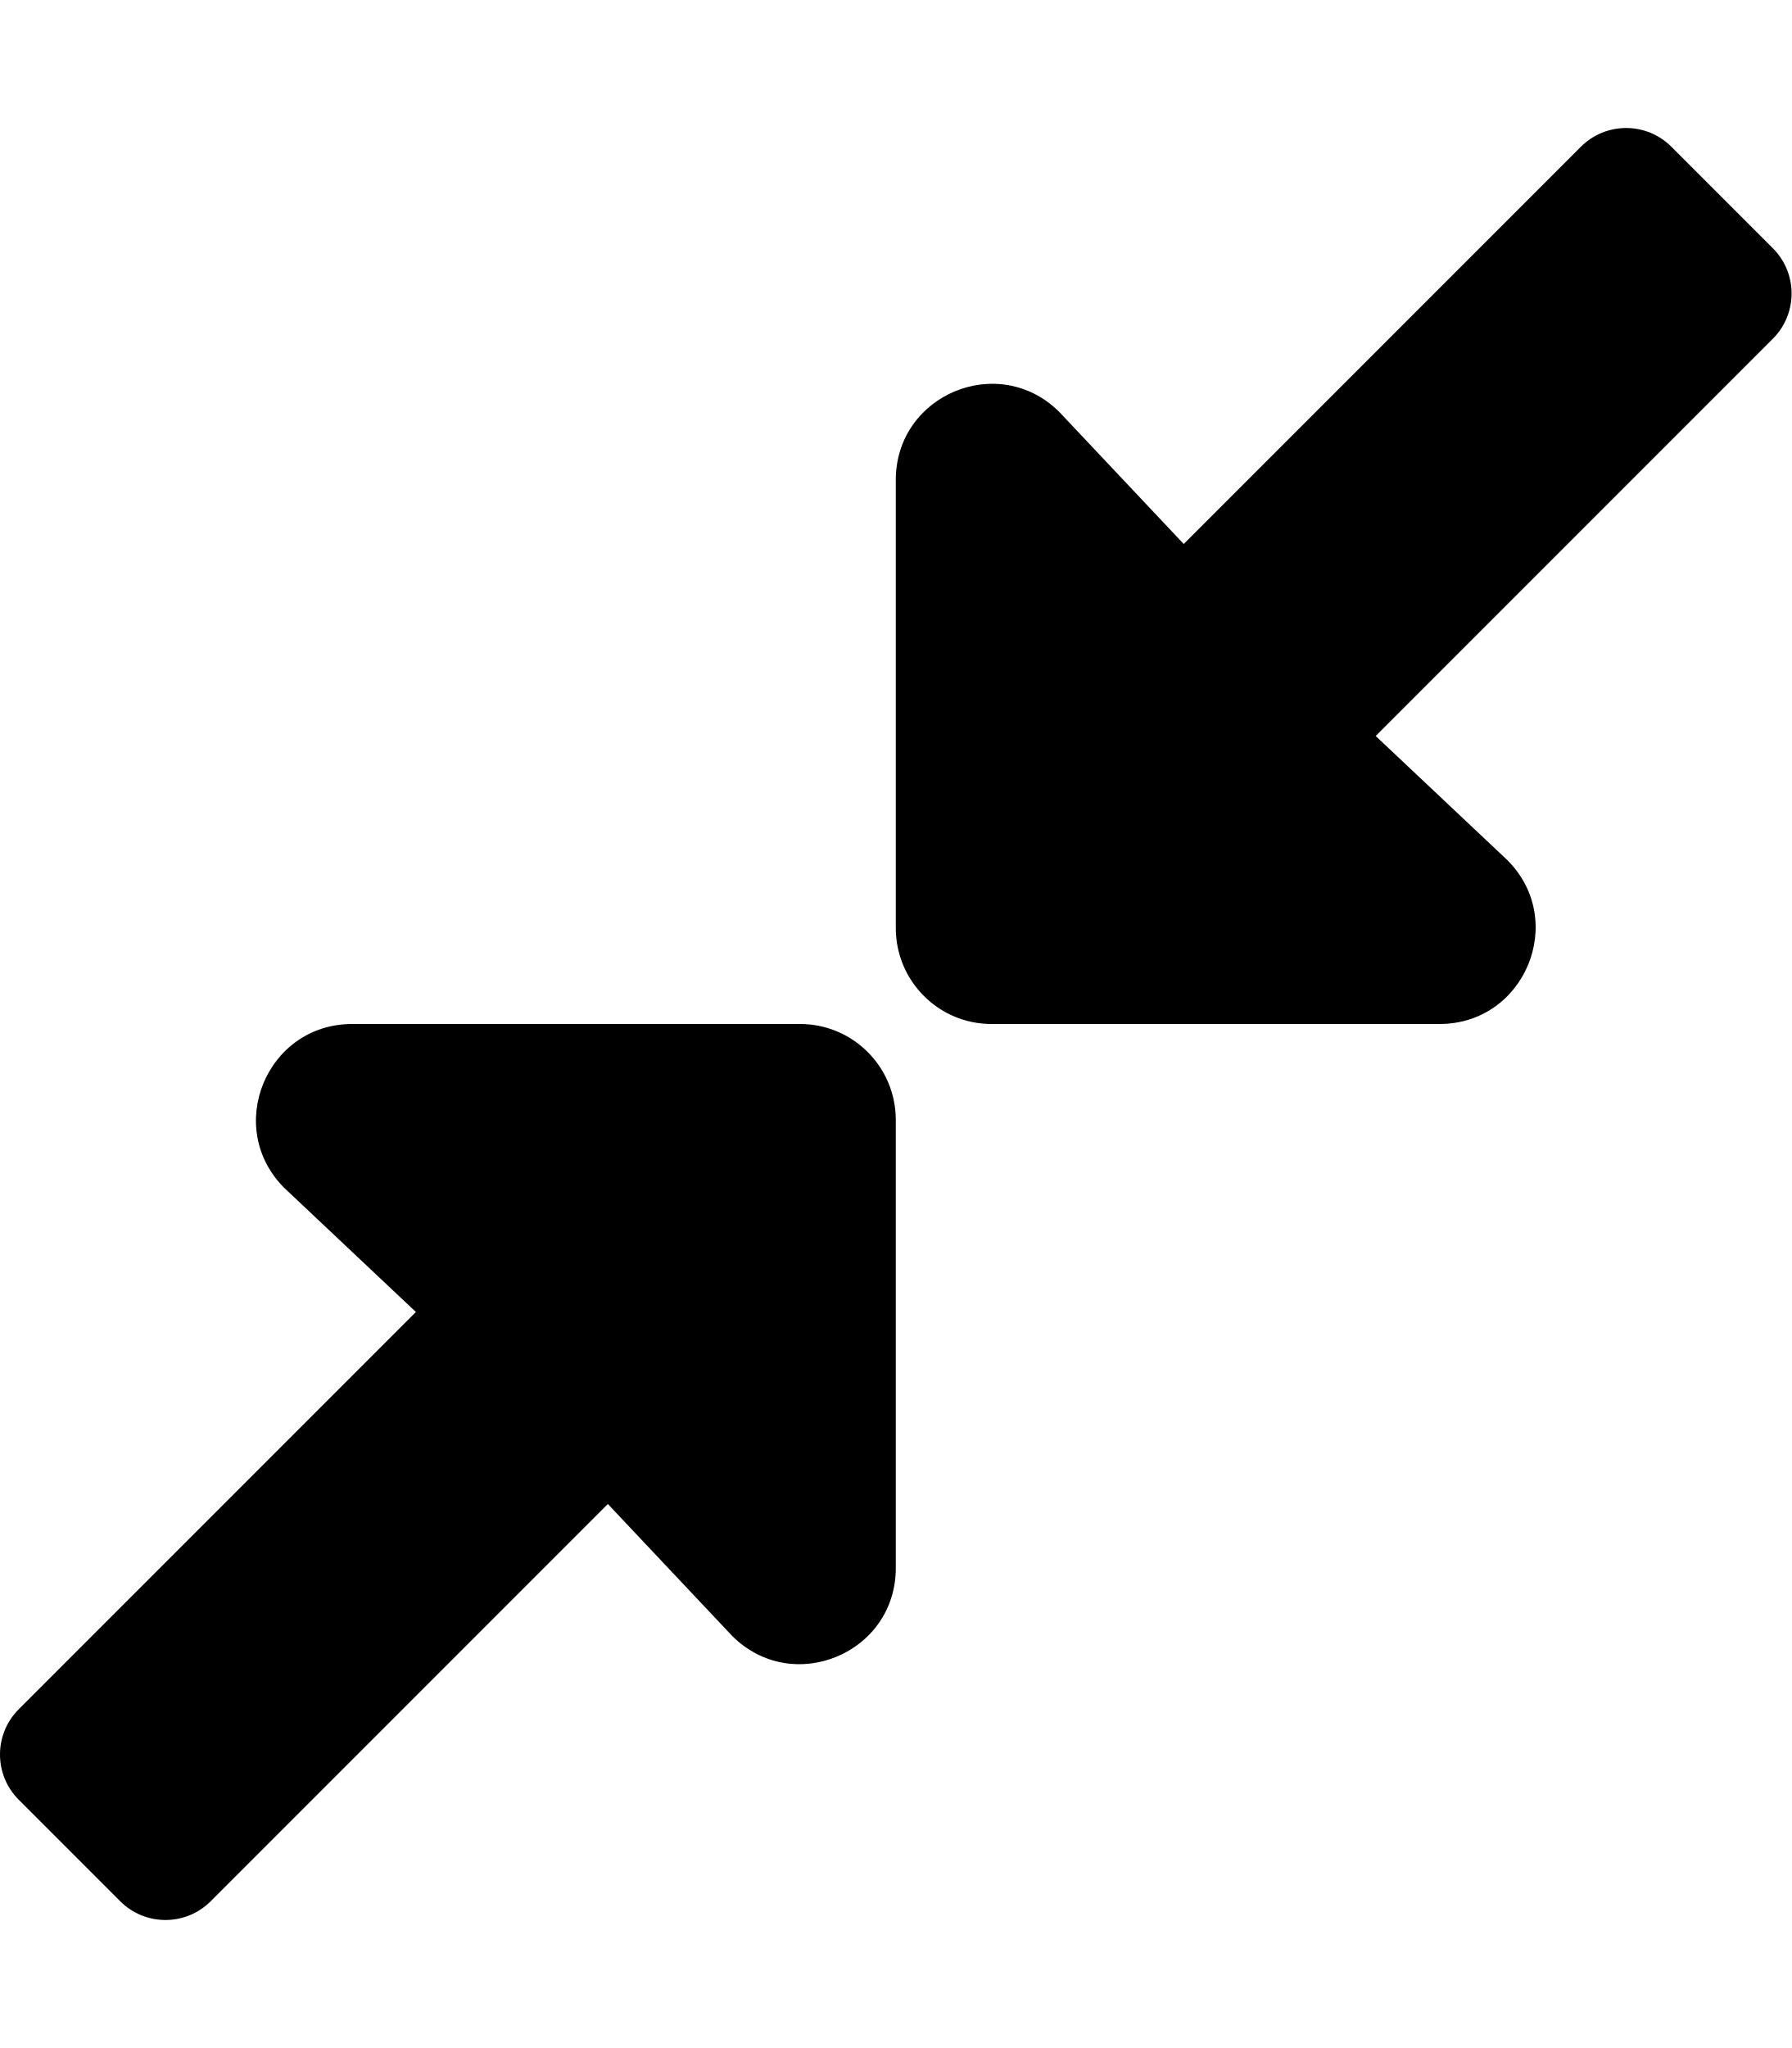
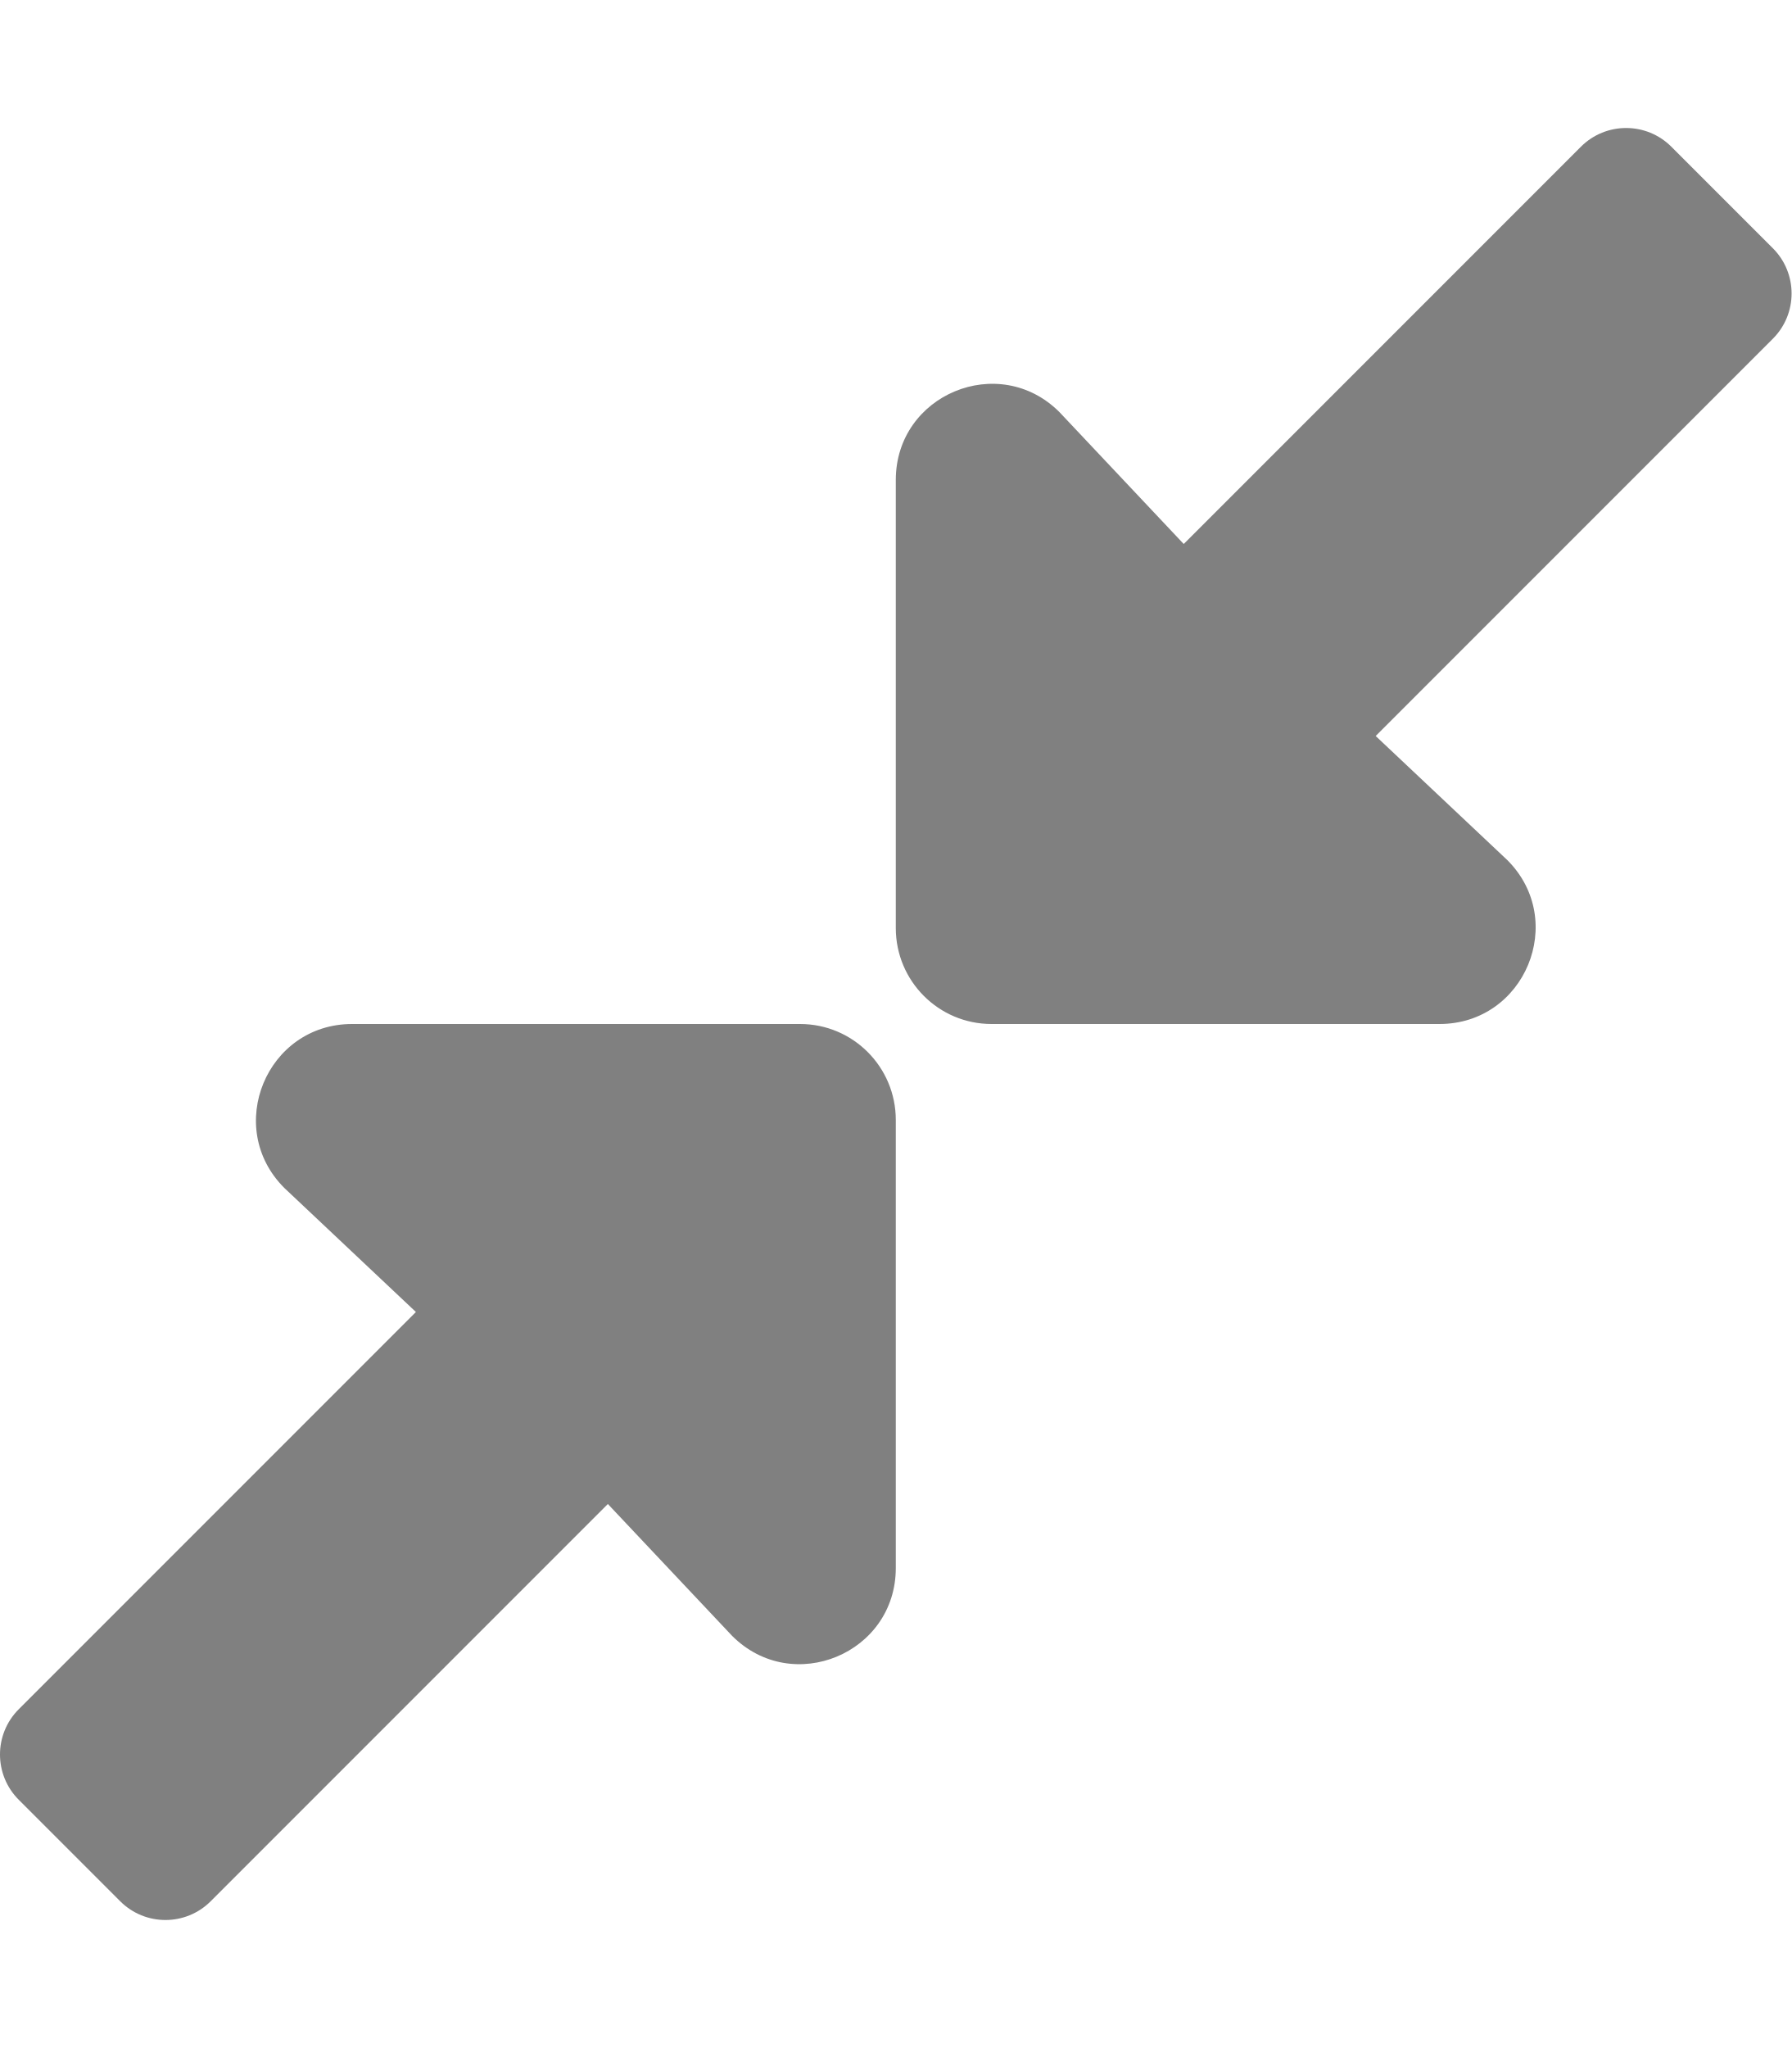
<svg xmlns="http://www.w3.org/2000/svg" aria-hidden="true" focusable="false" data-prefix="fas" data-icon="compress-alt" class="svg-inline--fa fa-compress-alt fa-w-14" role="img" viewBox="0 0 448 512">
-   <path fill="currentColor" d="M4.686 427.314L104 328l-32.922-31.029C55.958 281.851 66.666 256 88.048 256h112C213.303 256 224 266.745 224 280v112c0 21.382-25.803 32.09-40.922 16.971L152 376l-99.314 99.314c-6.248 6.248-16.379 6.248-22.627 0L4.686 449.941c-6.248-6.248-6.248-16.379 0-22.627zM443.314 84.686L344 184l32.922 31.029c15.12 15.12 4.412 40.971-16.97 40.971h-112C234.697 256 224 245.255 224 232V120c0-21.382 25.803-32.09 40.922-16.971L296 136l99.314-99.314c6.248-6.248 16.379-6.248 22.627 0l25.373 25.373c6.248 6.248 6.248 16.379 0 22.627z" />
+   <path fill="grey" d="M4.686 427.314L104 328l-32.922-31.029C55.958 281.851 66.666 256 88.048 256h112C213.303 256 224 266.745 224 280v112c0 21.382-25.803 32.09-40.922 16.971L152 376l-99.314 99.314c-6.248 6.248-16.379 6.248-22.627 0L4.686 449.941c-6.248-6.248-6.248-16.379 0-22.627zM443.314 84.686L344 184l32.922 31.029c15.12 15.12 4.412 40.971-16.97 40.971h-112C234.697 256 224 245.255 224 232V120c0-21.382 25.803-32.09 40.922-16.971L296 136l99.314-99.314c6.248-6.248 16.379-6.248 22.627 0l25.373 25.373c6.248 6.248 6.248 16.379 0 22.627z" />
</svg>
